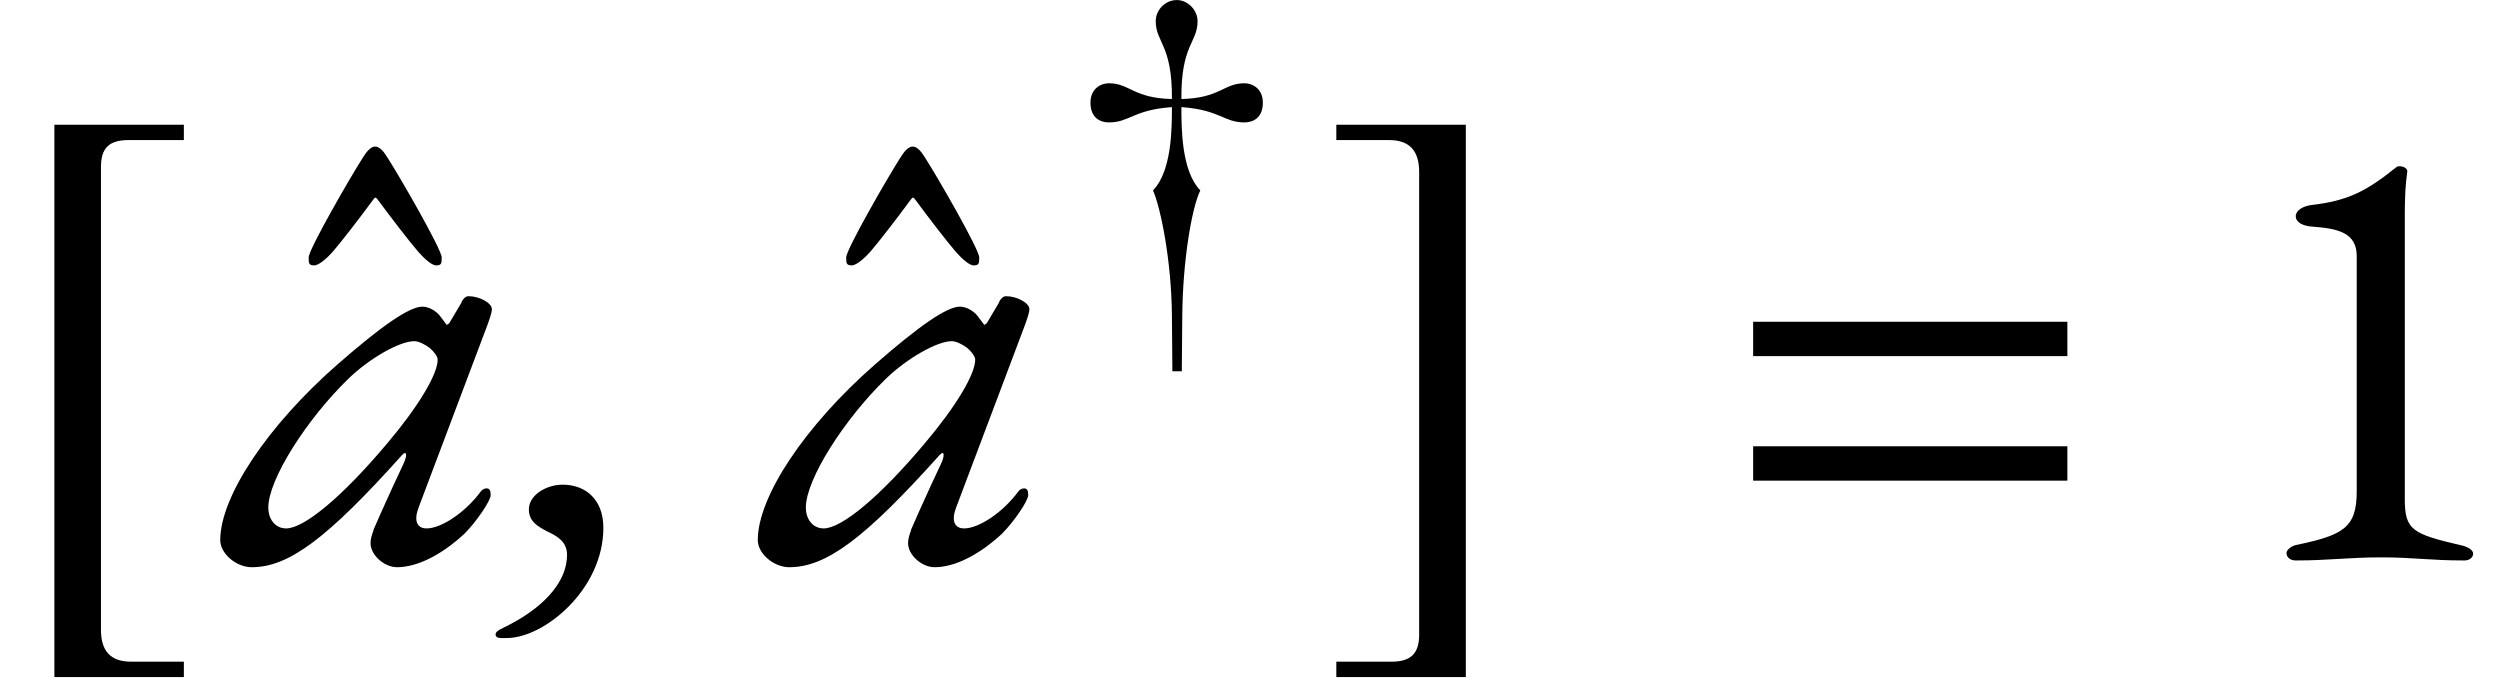
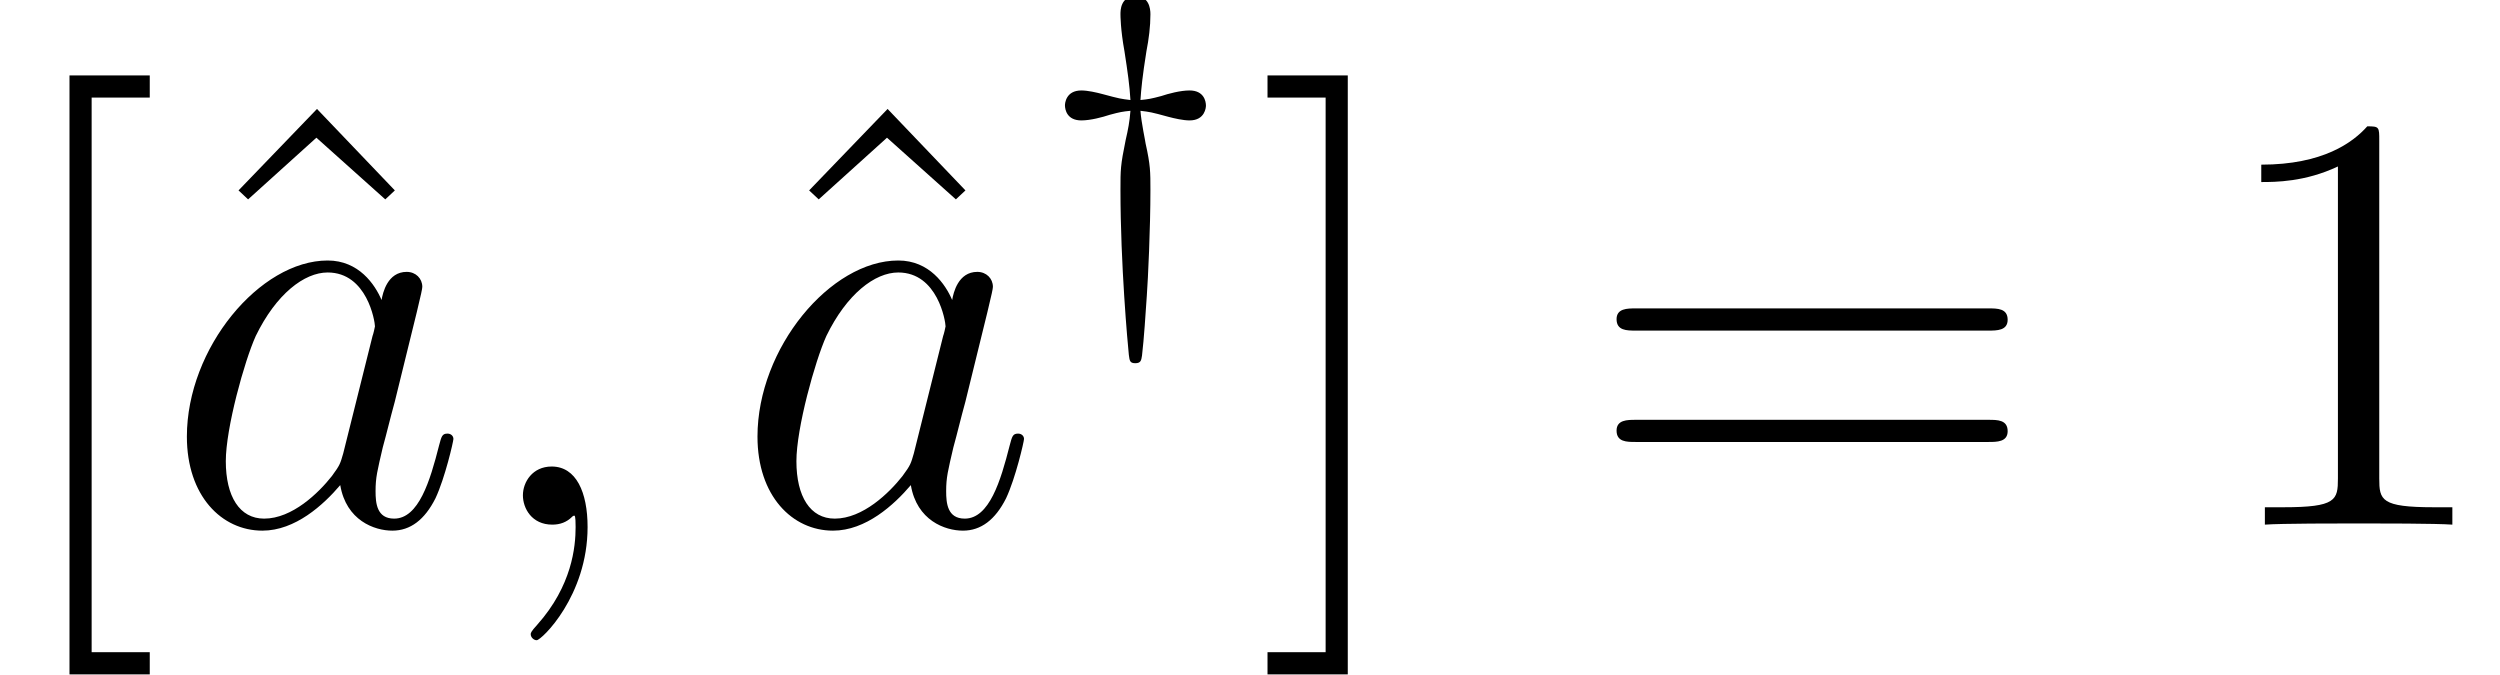
- <svg xmlns="http://www.w3.org/2000/svg" xmlns:xlink="http://www.w3.org/1999/xlink" version="1.1" width="4.058em" height="1.100em" fill="currentColor" viewBox=".717 -10.842 48.509 13.153">
+ <svg xmlns="http://www.w3.org/2000/svg" xmlns:xlink="http://www.w3.org/1999/xlink" version="1.1" width="4.174em" height="1.126em" fill="currentColor" viewBox="0 -10.471 49.899 13.46">
  <defs>
-     <path id="commutator-g1-61" d="M6.575-3.93V-4.597H.476V-3.93H6.575ZM6.575-1.513V-2.18H.476V-1.513H6.575Z" />
-     <path id="commutator-g10-49" d="M.61 .036C1.255 .036 1.626-.024 2.271-.024C2.905-.024 3.204 .036 3.885 .036C3.981 .036 4.053-.024 4.053-.096S3.945-.227 3.85-.251C2.869-.478 2.726-.55 2.726-1.16V-6.659C2.726-6.994 2.738-7.269 2.774-7.508C2.786-7.568 2.702-7.615 2.63-7.615C2.606-7.615 2.582-7.615 2.57-7.603C1.973-7.125 1.626-6.946 .909-6.862C.741-6.838 .61-6.755 .61-6.647C.61-6.516 .765-6.456 .921-6.444C1.435-6.408 1.793-6.324 1.793-5.87V-1.303C1.793-.598 1.53-.454 .61-.263C.514-.239 .43-.167 .43-.108C.43-.036 .49 .036 .61 .036Z" />
-     <path id="commutator-g10-94" d="M1.793-7.747C1.698-7.747 1.614-7.627 1.554-7.532C1.315-7.161 .502-5.75 .502-5.595C.502-5.487 .502-5.44 .61-5.44C.705-5.44 .873-5.595 .968-5.703C1.124-5.882 1.494-6.36 1.757-6.719C1.793-6.767 1.805-6.767 1.841-6.719C2.104-6.36 2.475-5.882 2.63-5.703C2.726-5.595 2.881-5.44 2.977-5.44C3.084-5.44 3.084-5.487 3.084-5.595C3.084-5.75 2.271-7.161 2.032-7.532C1.973-7.627 1.889-7.747 1.793-7.747Z" />
-     <path id="commutator-g4-121" d="M3.861-3.913C3.861-4.184 3.66-4.289 3.502-4.289C3.101-4.289 3.031-4 2.28-3.983C2.271-5.04 2.594-5.075 2.594-5.494C2.594-5.712 2.402-5.904 2.192-5.904C1.965-5.904 1.782-5.712 1.782-5.494C1.782-5.075 2.105-5.04 2.096-3.983C1.345-4 1.275-4.289 .873-4.289C.716-4.289 .515-4.184 .515-3.913C.515-3.607 .716-3.529 .873-3.529C1.275-3.529 1.345-3.773 2.096-3.826C2.096-3.424 2.096-2.585 1.729-2.21C1.878-1.869 2.088-.847 2.096 .227L2.105 1.301H2.288L2.297 .227C2.306-.847 2.481-1.869 2.647-2.21C2.28-2.585 2.28-3.424 2.28-3.826C3.031-3.773 3.101-3.529 3.502-3.529C3.66-3.529 3.861-3.607 3.861-3.913Z" />
-     <path id="commutator-g4-187" d="M2.612 1.467H1.86C1.572 1.467 1.432 1.319 1.432 1.013V-5.573C1.432-5.843 1.546-5.957 1.825-5.957H2.612V-6.175H.769V1.686H2.612V1.467Z" />
-     <path id="commutator-g4-188" d="M.297 1.467V1.686H2.14V-6.175H.297V-5.957H1.048C1.336-5.957 1.476-5.808 1.476-5.503V1.083C1.476 1.354 1.354 1.467 1.083 1.467H.297Z" />
-     <path id="commutator-g9-59" d="M-.383 1.542C.347 1.542 1.494 .598 1.494-.598C1.494-1.16 1.136-1.435 .705-1.435C.383-1.435 .048-1.231 .048-.956C.048-.717 .227-.622 .406-.526C.586-.442 .789-.335 .789-.072C.789 .418 .395 .897-.299 1.267C-.478 1.363-.598 1.399-.598 1.47C-.598 1.554-.502 1.542-.383 1.542Z" />
-     <path id="commutator-g9-97" d="M.538 .167C1.255 .167 1.997-.383 3.455-2.008C3.551-2.116 3.563-1.997 3.479-1.829C3.24-1.327 2.774-.287 2.917-.574C2.869-.478 2.845-.371 2.845-.299C2.845-.072 3.108 .167 3.359 .167C3.742 .167 4.208-.06 4.663-.478C4.902-.717 5.177-1.124 5.177-1.231C5.177-1.327 5.153-1.363 5.093-1.363C5.057-1.363 5.009-1.339 4.985-1.303C4.686-.897 4.22-.586 3.933-.586C3.742-.586 3.682-.741 3.778-.992L5.117-4.543C5.177-4.71 5.2-4.794 5.2-4.842C5.2-4.961 4.961-5.093 4.746-5.093C4.698-5.093 4.651-5.057 4.603-4.973C4.651-5.033 4.627-4.997 4.4-4.615C4.376-4.567 4.352-4.543 4.328-4.543C4.316-4.543 4.4-4.435 4.184-4.722C4.101-4.818 3.969-4.89 3.85-4.89C3.599-4.89 3.061-4.519 2.2-3.766C.849-2.582-.072-1.207-.072-.359C-.072-.096 .239 .167 .538 .167ZM1.207-.586C1.004-.586 .861-.753 .861-.992C.861-1.542 1.614-2.714 2.415-3.491C2.821-3.885 3.407-4.22 3.694-4.22C3.778-4.22 3.897-4.16 3.993-4.089C4.077-4.017 4.148-3.921 4.148-3.862C4.148-3.575 3.766-2.941 3.168-2.236C2.295-1.196 1.554-.586 1.207-.586Z" />
-     <use id="commutator-g7-187" xlink:href="#commutator-g4-187" transform="scale(1.363636)" />
-     <use id="commutator-g7-188" xlink:href="#commutator-g4-188" transform="scale(1.363636)" />
+     <path id="commutator-g0-121" d="M1.977-3.324C2.168-3.3 2.184-3.3 2.534-3.204C2.654-3.172 2.829-3.132 2.957-3.132C3.268-3.132 3.284-3.395 3.284-3.427C3.284-3.515 3.244-3.73 2.957-3.73C2.774-3.73 2.534-3.666 2.391-3.618C2.184-3.563 2.136-3.555 1.977-3.539C1.993-3.77 2.016-4.009 2.096-4.511C2.144-4.758 2.176-5.005 2.176-5.252C2.176-5.372 2.144-5.611 1.881-5.611C1.578-5.611 1.578-5.324 1.578-5.252C1.578-5.228 1.578-4.949 1.658-4.511C1.722-4.097 1.761-3.826 1.777-3.539C1.586-3.563 1.57-3.563 1.219-3.658C1.1-3.69 .925-3.73 .797-3.73C.486-3.73 .47-3.467 .47-3.435C.47-3.347 .51-3.132 .797-3.132C.98-3.132 1.219-3.196 1.363-3.244C1.57-3.3 1.618-3.308 1.777-3.324C1.761-3.108 1.73-2.949 1.682-2.742C1.578-2.232 1.578-2.152 1.578-1.745C1.578-.255 1.722 1.323 1.745 1.546C1.761 1.658 1.761 1.714 1.873 1.714S1.993 1.658 2.008 1.562C2.048 1.227 2.08 .717 2.104 .367C2.128 .032 2.176-.972 2.176-1.745C2.176-2.104 2.176-2.24 2.08-2.67C2.08-2.694 1.993-3.092 1.977-3.324Z" />
+     <path id="commutator-g1-59" d="M2.331 .048C2.331-.646 2.104-1.16 1.614-1.16C1.231-1.16 1.04-.849 1.04-.586S1.219 0 1.626 0C1.781 0 1.913-.048 2.02-.155C2.044-.179 2.056-.179 2.068-.179C2.092-.179 2.092-.012 2.092 .048C2.092 .442 2.02 1.219 1.327 1.997C1.196 2.14 1.196 2.164 1.196 2.188C1.196 2.248 1.255 2.307 1.315 2.307C1.411 2.307 2.331 1.423 2.331 .048Z" />
+     <path id="commutator-g1-97" d="M3.599-1.423C3.539-1.219 3.539-1.196 3.371-.968C3.108-.634 2.582-.12 2.02-.12C1.53-.12 1.255-.562 1.255-1.267C1.255-1.925 1.626-3.264 1.853-3.766C2.26-4.603 2.821-5.033 3.288-5.033C4.077-5.033 4.232-4.053 4.232-3.957C4.232-3.945 4.196-3.79 4.184-3.766L3.599-1.423ZM4.364-4.483C4.232-4.794 3.909-5.272 3.288-5.272C1.937-5.272 .478-3.527 .478-1.757C.478-.574 1.172 .12 1.985 .12C2.642 .12 3.204-.395 3.539-.789C3.658-.084 4.22 .12 4.579 .12S5.224-.096 5.44-.526C5.631-.933 5.798-1.662 5.798-1.71C5.798-1.769 5.75-1.817 5.679-1.817C5.571-1.817 5.559-1.757 5.511-1.578C5.332-.873 5.105-.12 4.615-.12C4.268-.12 4.244-.43 4.244-.669C4.244-.944 4.28-1.076 4.388-1.542C4.471-1.841 4.531-2.104 4.627-2.451C5.069-4.244 5.177-4.674 5.177-4.746C5.177-4.914 5.045-5.045 4.866-5.045C4.483-5.045 4.388-4.627 4.364-4.483Z" />
+     <path id="commutator-g2-49" d="M3.443-7.663C3.443-7.938 3.443-7.95 3.204-7.95C2.917-7.627 2.319-7.185 1.088-7.185V-6.838C1.363-6.838 1.961-6.838 2.618-7.149V-.921C2.618-.49 2.582-.347 1.53-.347H1.16V0C1.482-.024 2.642-.024 3.037-.024S4.579-.024 4.902 0V-.347H4.531C3.479-.347 3.443-.49 3.443-.921V-7.663Z" />
+     <path id="commutator-g2-61" d="M8.07-3.873C8.237-3.873 8.452-3.873 8.452-4.089C8.452-4.316 8.249-4.316 8.07-4.316H1.028C.861-4.316 .646-4.316 .646-4.101C.646-3.873 .849-3.873 1.028-3.873H8.07ZM8.07-1.65C8.237-1.65 8.452-1.65 8.452-1.865C8.452-2.092 8.249-2.092 8.07-2.092H1.028C.861-2.092 .646-2.092 .646-1.877C.646-1.65 .849-1.65 1.028-1.65H8.07Z" />
+     <path id="commutator-g2-91" d="M2.989 2.989V2.546H1.829V-8.524H2.989V-8.966H1.387V2.989H2.989Z" />
+     <path id="commutator-g2-93" d="M1.853-8.966H.251V-8.524H1.411V2.546H.251V2.989H1.853V-8.966Z" />
+     <path id="commutator-g2-94" d="M2.929-8.297L1.363-6.671L1.554-6.492L2.917-7.723L4.292-6.492L4.483-6.671L2.929-8.297Z" />
  </defs>
  <g id="commutator-page1">
-     <use x=".717" y="0" xlink:href="#commutator-g7-187" />
-     <use x="6.199" y="-.251" xlink:href="#commutator-g10-94" />
-     <use x="5.057" y="0" xlink:href="#commutator-g9-97" />
-     <use x="10.927" y="0" xlink:href="#commutator-g9-59" />
-     <use x="16.632" y="-.251" xlink:href="#commutator-g10-94" />
-     <use x="15.49" y="0" xlink:href="#commutator-g9-97" />
-     <use x="21.36" y="-4.937" xlink:href="#commutator-g4-121" />
-     <use x="26.242" y="0" xlink:href="#commutator-g7-188" />
-     <use x="34.261" y="0" xlink:href="#commutator-g1-61" />
-     <use x="44.659" y="0" xlink:href="#commutator-g10-49" />
+     <use x="0" y="0" xlink:href="#commutator-g2-91" />
+     <use x="3.398" y="0" xlink:href="#commutator-g2-94" />
+     <use x="3.252" y="0" xlink:href="#commutator-g1-97" />
+     <use x="9.397" y="0" xlink:href="#commutator-g1-59" />
+     <use x="14.787" y="0" xlink:href="#commutator-g2-94" />
+     <use x="14.641" y="0" xlink:href="#commutator-g1-97" />
+     <use x="20.786" y="-4.936" xlink:href="#commutator-g0-121" />
+     <use x="25.048" y="0" xlink:href="#commutator-g2-93" />
+     <use x="31.62" y="0" xlink:href="#commutator-g2-61" />
+     <use x="44.046" y="0" xlink:href="#commutator-g2-49" />
  </g>
</svg>
